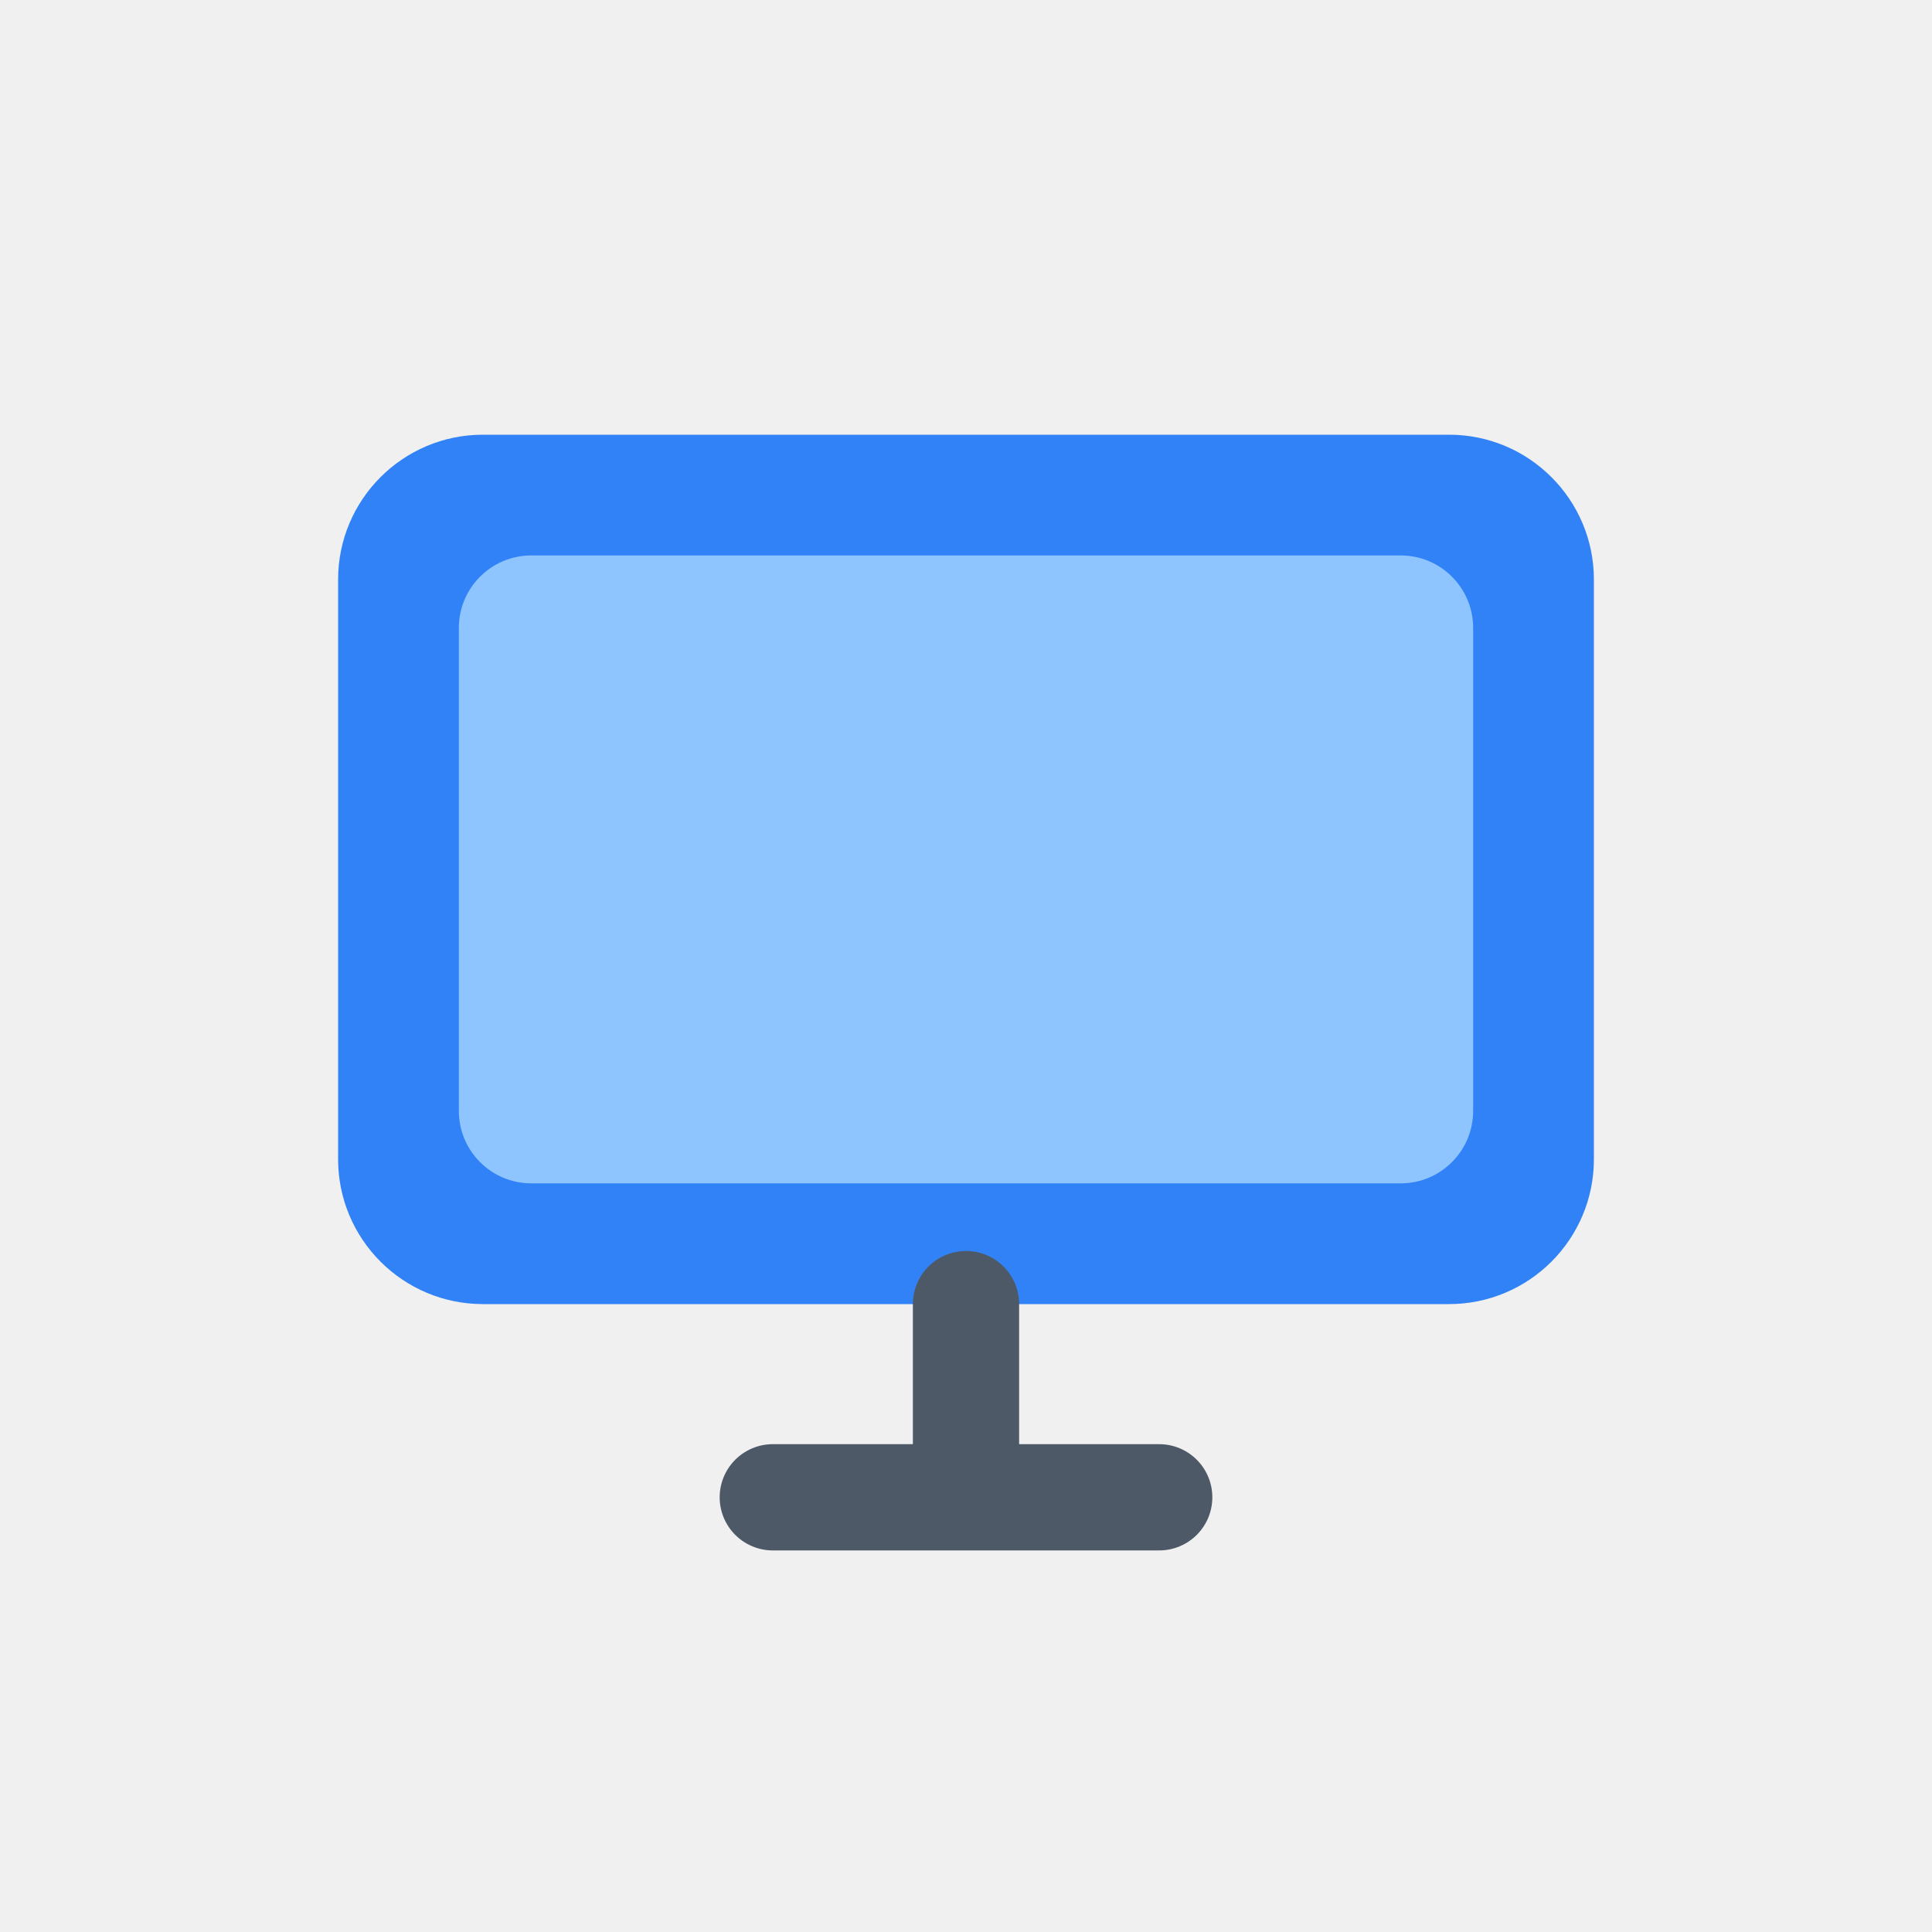
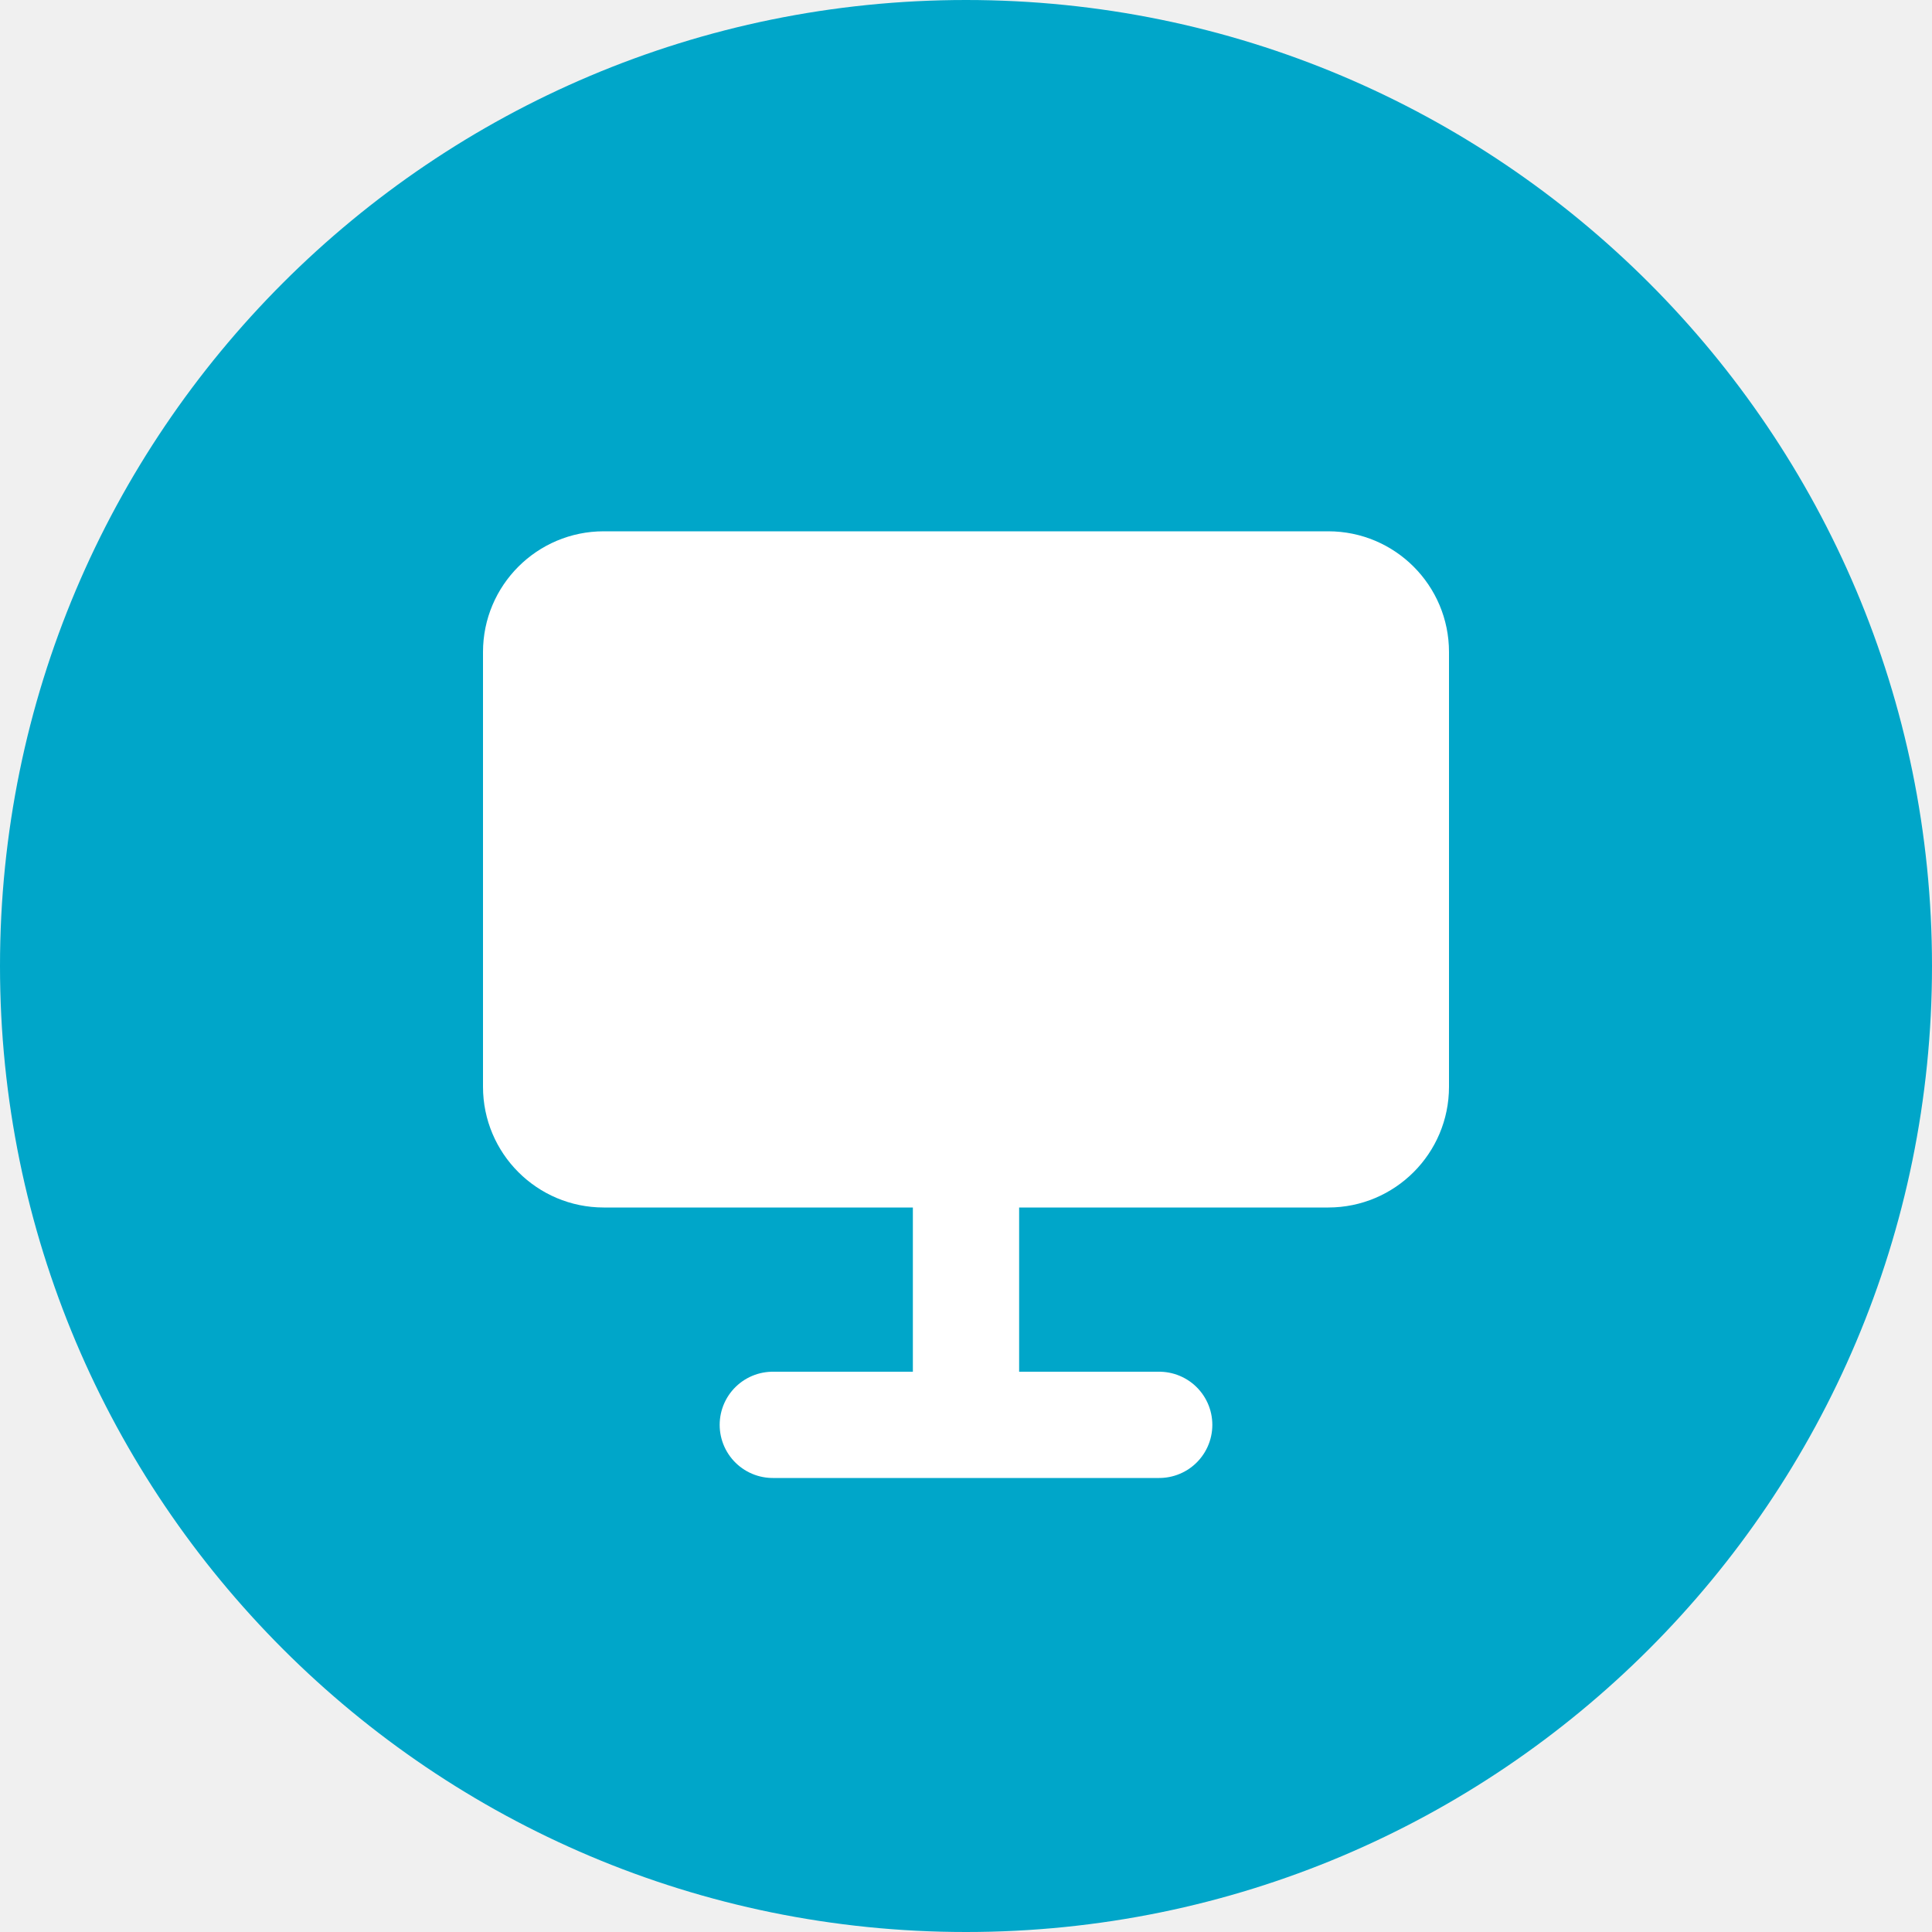
<svg xmlns="http://www.w3.org/2000/svg" viewBox="0 0 40 40">
-   <rect x="7" y="9" width="26" height="18" rx="3" fill="#3182f6" />
-   <rect x="9.5" y="11.5" width="21" height="13" rx="1.5" fill="#8ec5ff" />
-   <path d="M16 31h8M20 27v4" stroke="#4e5968" stroke-width="2.2" stroke-linecap="round" />
+   <circle cx="20" cy="20" r="20" fill="#00a6c9" />
+   <rect x="10" y="11" width="20" height="14" rx="2.5" fill="#fff" />
+   <path d="M16 29.5h8M20 25v4.5" stroke="#fff" stroke-width="2.2" stroke-linecap="round" />
</svg>
